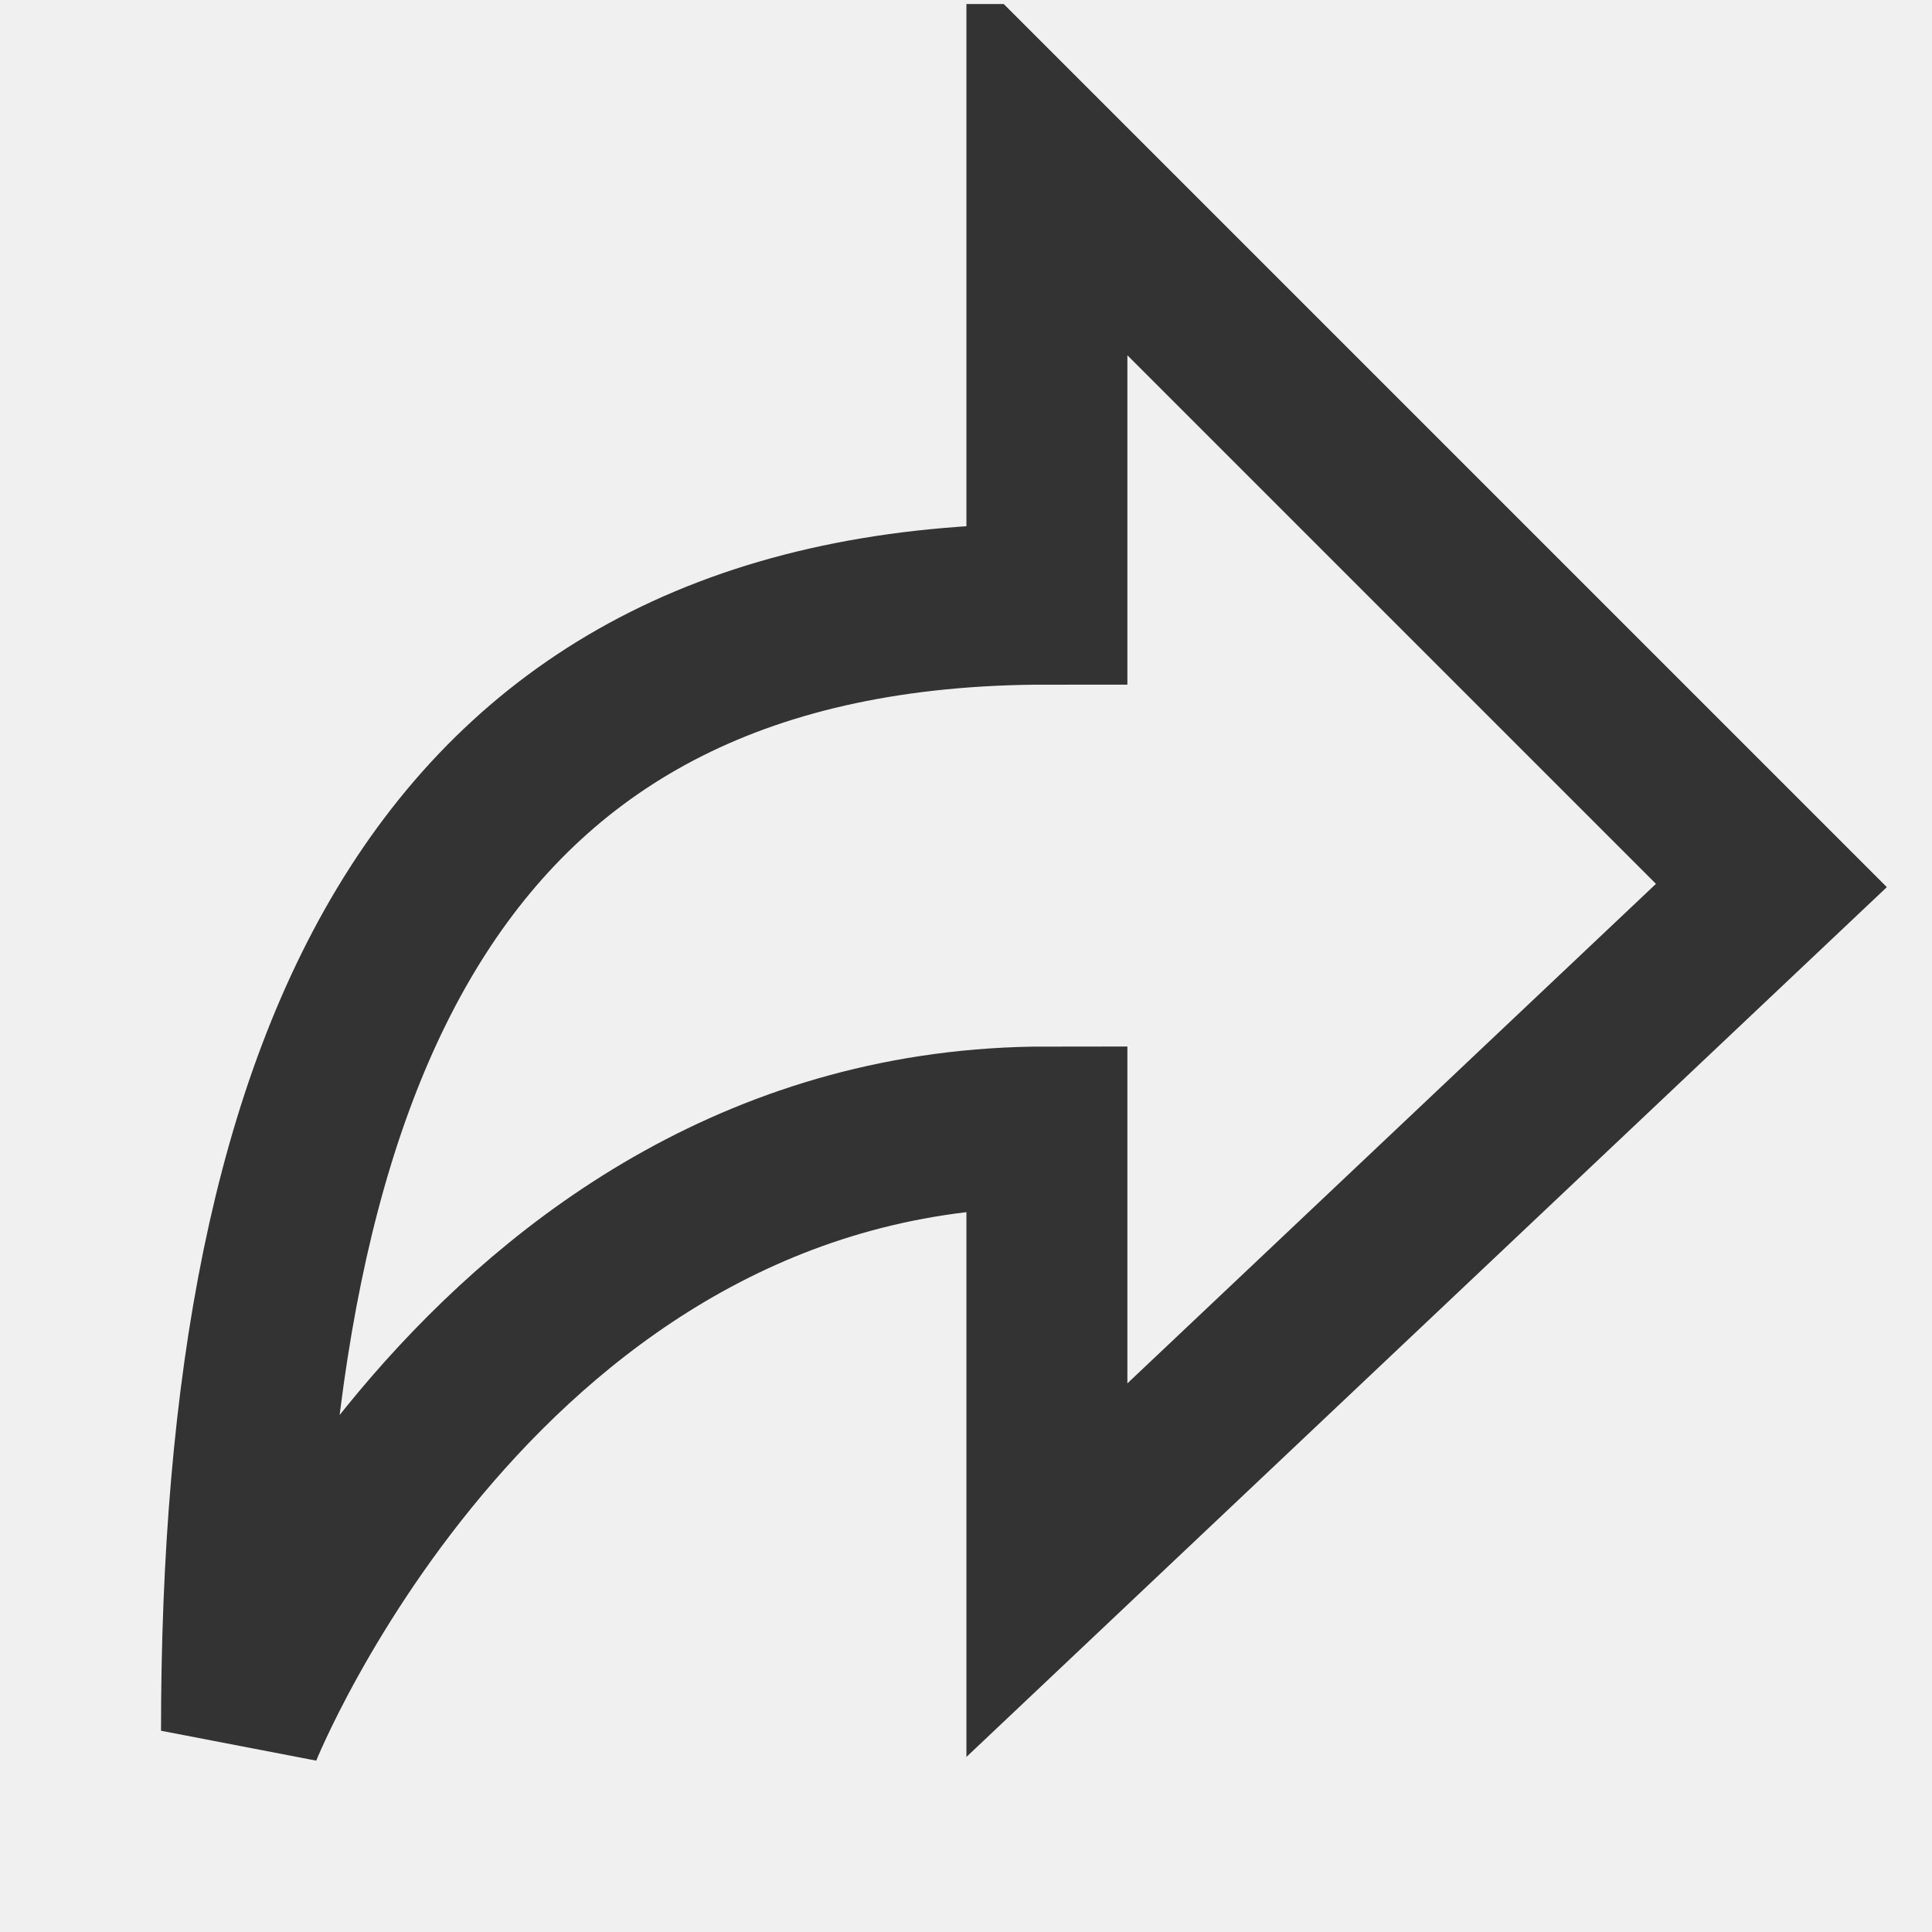
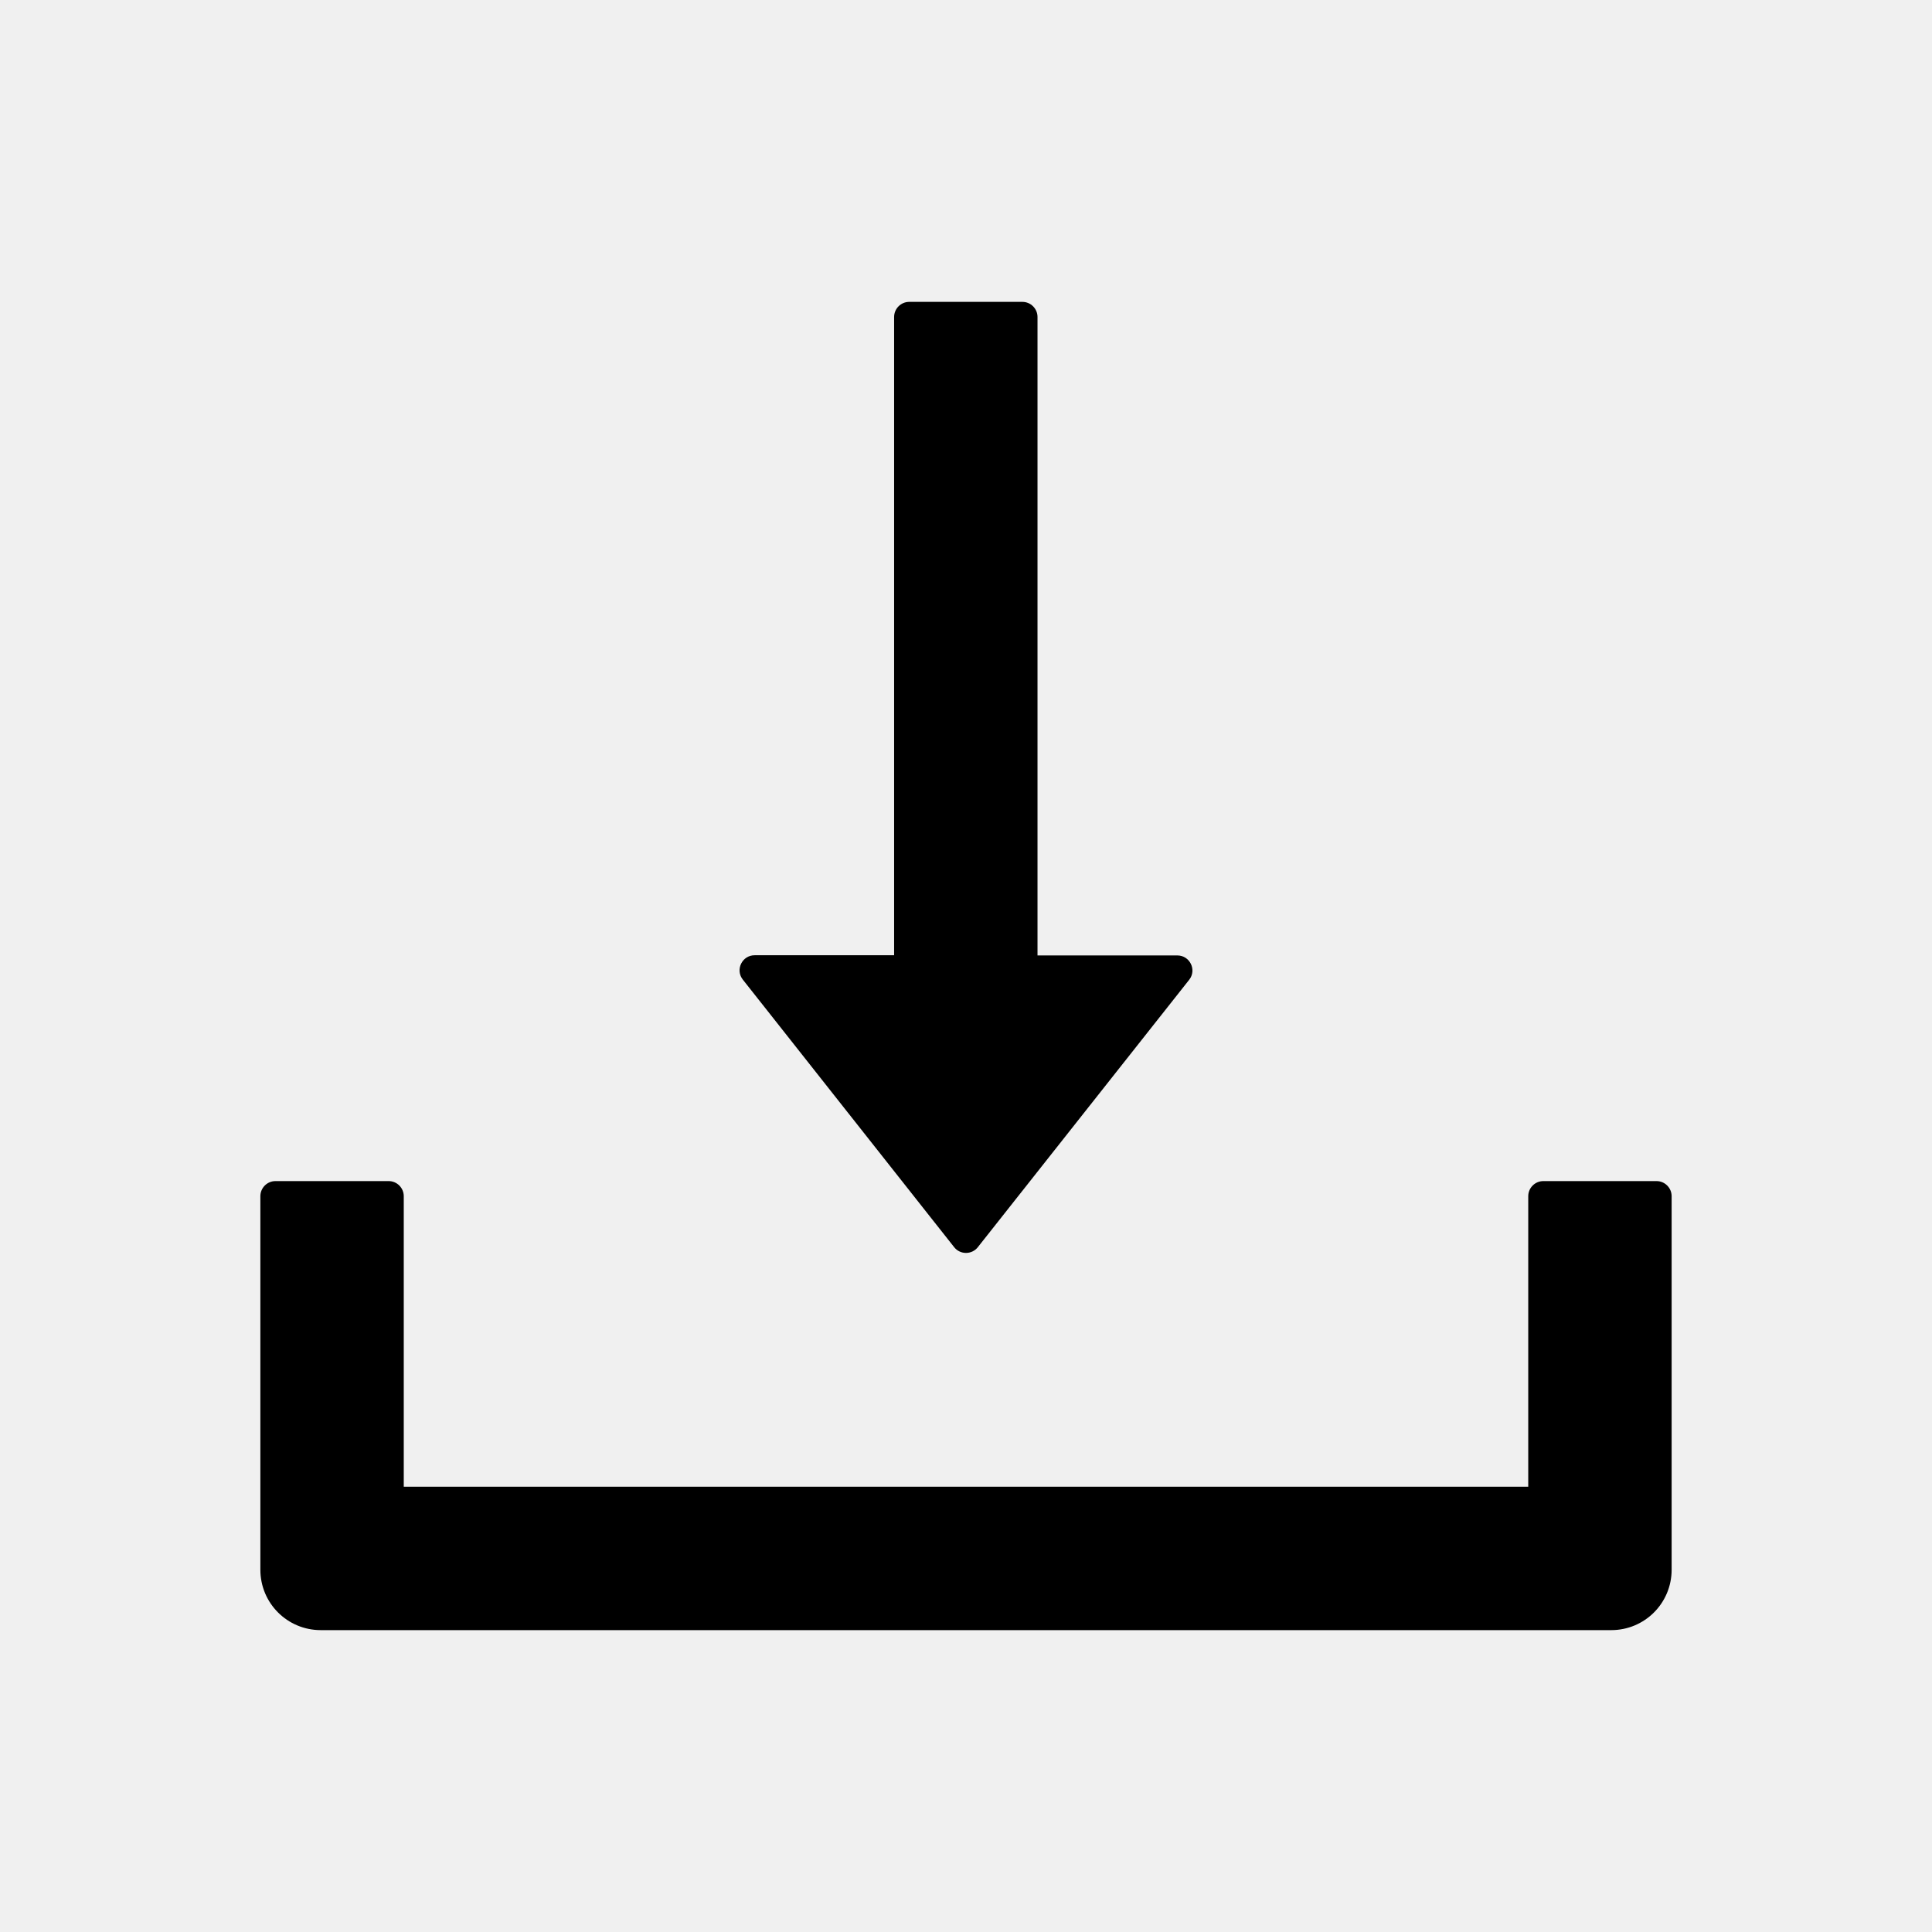
- <svg xmlns="http://www.w3.org/2000/svg" xmlns:xlink="http://www.w3.org/1999/xlink" width="16" height="16" viewBox="0 0 16 16" fill="none">
-   <defs>
-     <rect id="path_0" x="0" y="0" width="16" height="16" />
-   </defs>
-   <g opacity="1" transform="translate(0 0)  rotate(0 8 8)">
-     <mask id="bg-mask-0" fill="white">
-       <use xlink:href="#path_0" />
-     </mask>
-     <g mask="url(#bg-mask-0)">
-       <path id="路径 1" style="stroke:#333333; stroke-width:1.333; stroke-opacity:1; stroke-dasharray:0 0" transform="translate(2 1.333333)  rotate(0 6.333333 6.5)" d="M6.67,3.67C1.67,3.67 0,7.33 0,13C0,13 2,8 6.67,8L6.67,11.67L12.67,6L6.67,0L6.67,3.67Z " />
-     </g>
-   </g>
+ <svg xmlns="http://www.w3.org/2000/svg" class="icon" viewBox="0 0 1024 1024" version="1.1" width="16" height="16">
+   <path d="M505.7 661c3.2 4.1 9.4 4.1 12.6 0l112-141.7c4.1-5.2 0.4-12.9-6.3-12.9h-74.1V168c0-4.4-3.6-8-8-8h-60c-4.4 0-8 3.6-8 8v338.3H400c-6.7 0-10.4 7.7-6.3 12.9l112 141.8z" />
+   <path d="M878 626h-60c-4.4 0-8 3.6-8 8v154H214V634c0-4.4-3.6-8-8-8h-60c-4.4 0-8 3.6-8 8v198c0 17.7 14.3 32 32 32h684c17.7 0 32-14.3 32-32V634c0-4.4-3.6-8-8-8z" />
</svg>
